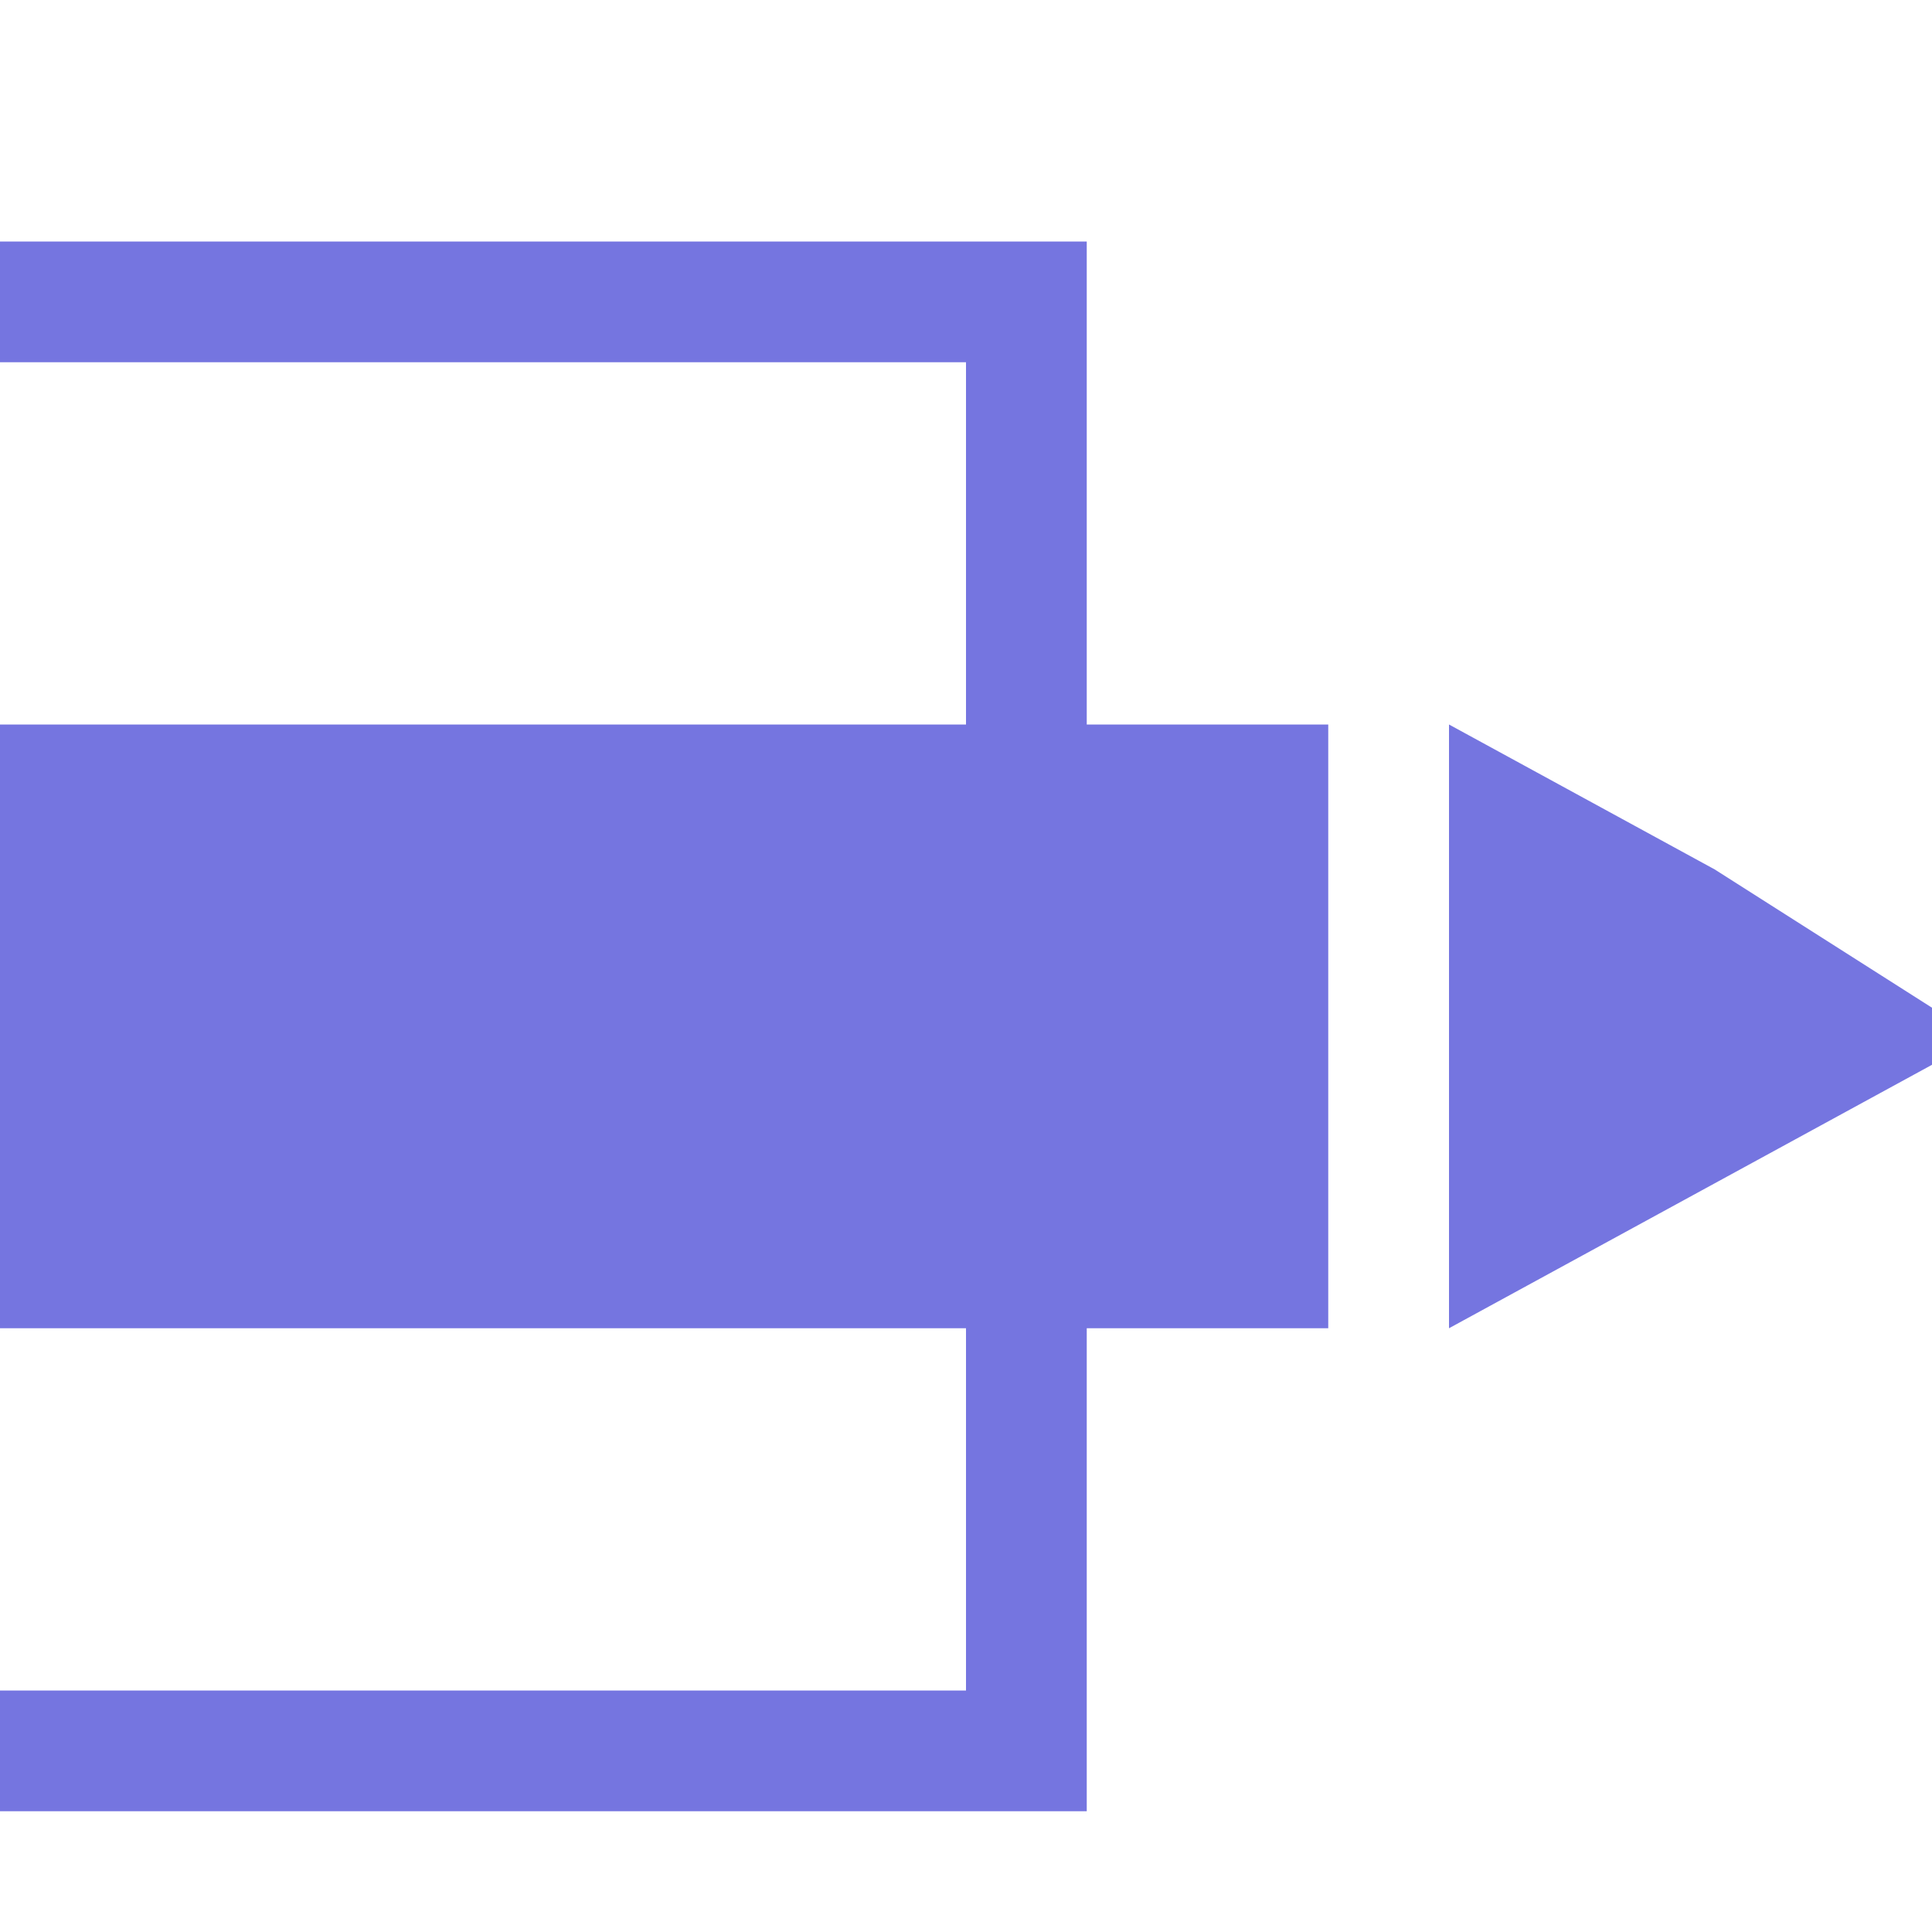
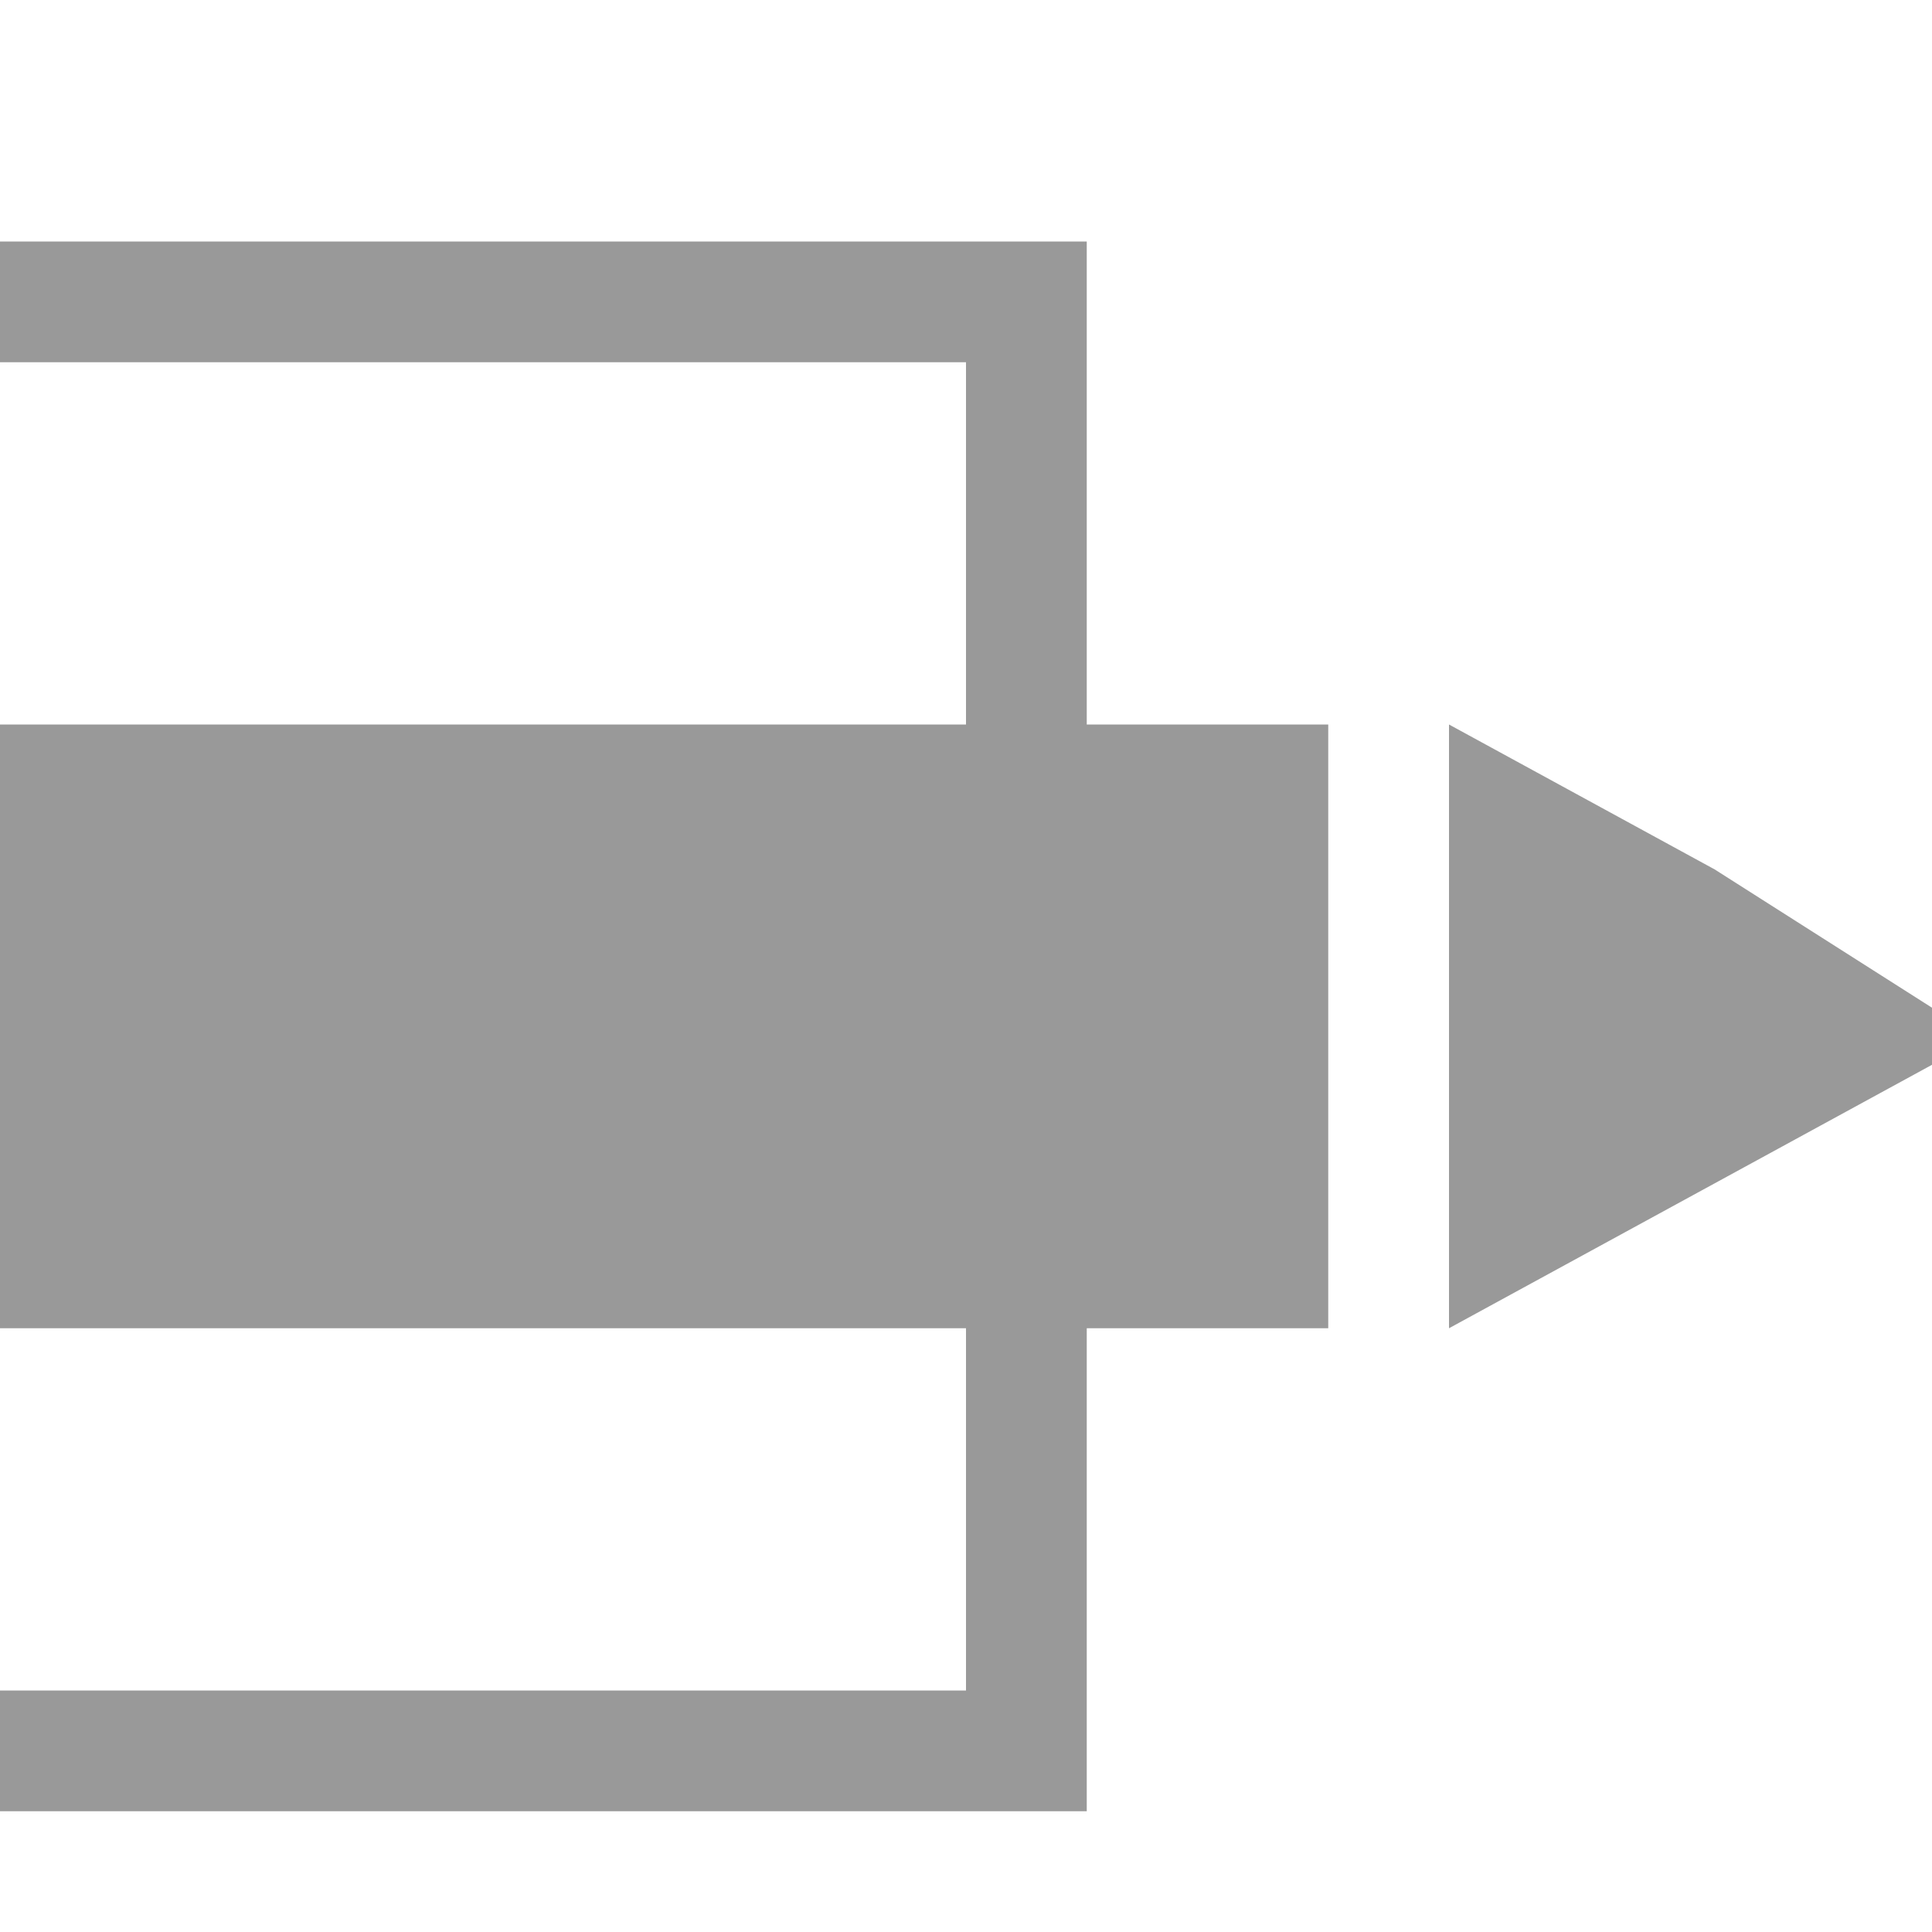
<svg xmlns="http://www.w3.org/2000/svg" version="1.1" x="0px" y="0px" width="16px" height="16px" viewBox="0 -2 16 16" style="overflow:visible;enable-background:new 0 -2 16 16;" xml:space="preserve" preserveAspectRatio="xMinYMid meet">
  <defs>
</defs>
-   <path style="fill:#7575E0;" d="M11,9H9v4H0v-1h8V9H0V4h8V1H0V0h9v4h2V9z M14.2,5.2L12,4v2.5V9l2.2-1.2l2.2-1.2L14.2,5.2z" />
+   <path style="fill:#999999;" d="M11,9H9v4H0v-1h8V9H0V4h8V1H0V0h9v4h2V9z M14.2,5.2L12,4v2.5V9l2.2-1.2l2.2-1.2L14.2,5.2z" />
</svg>
